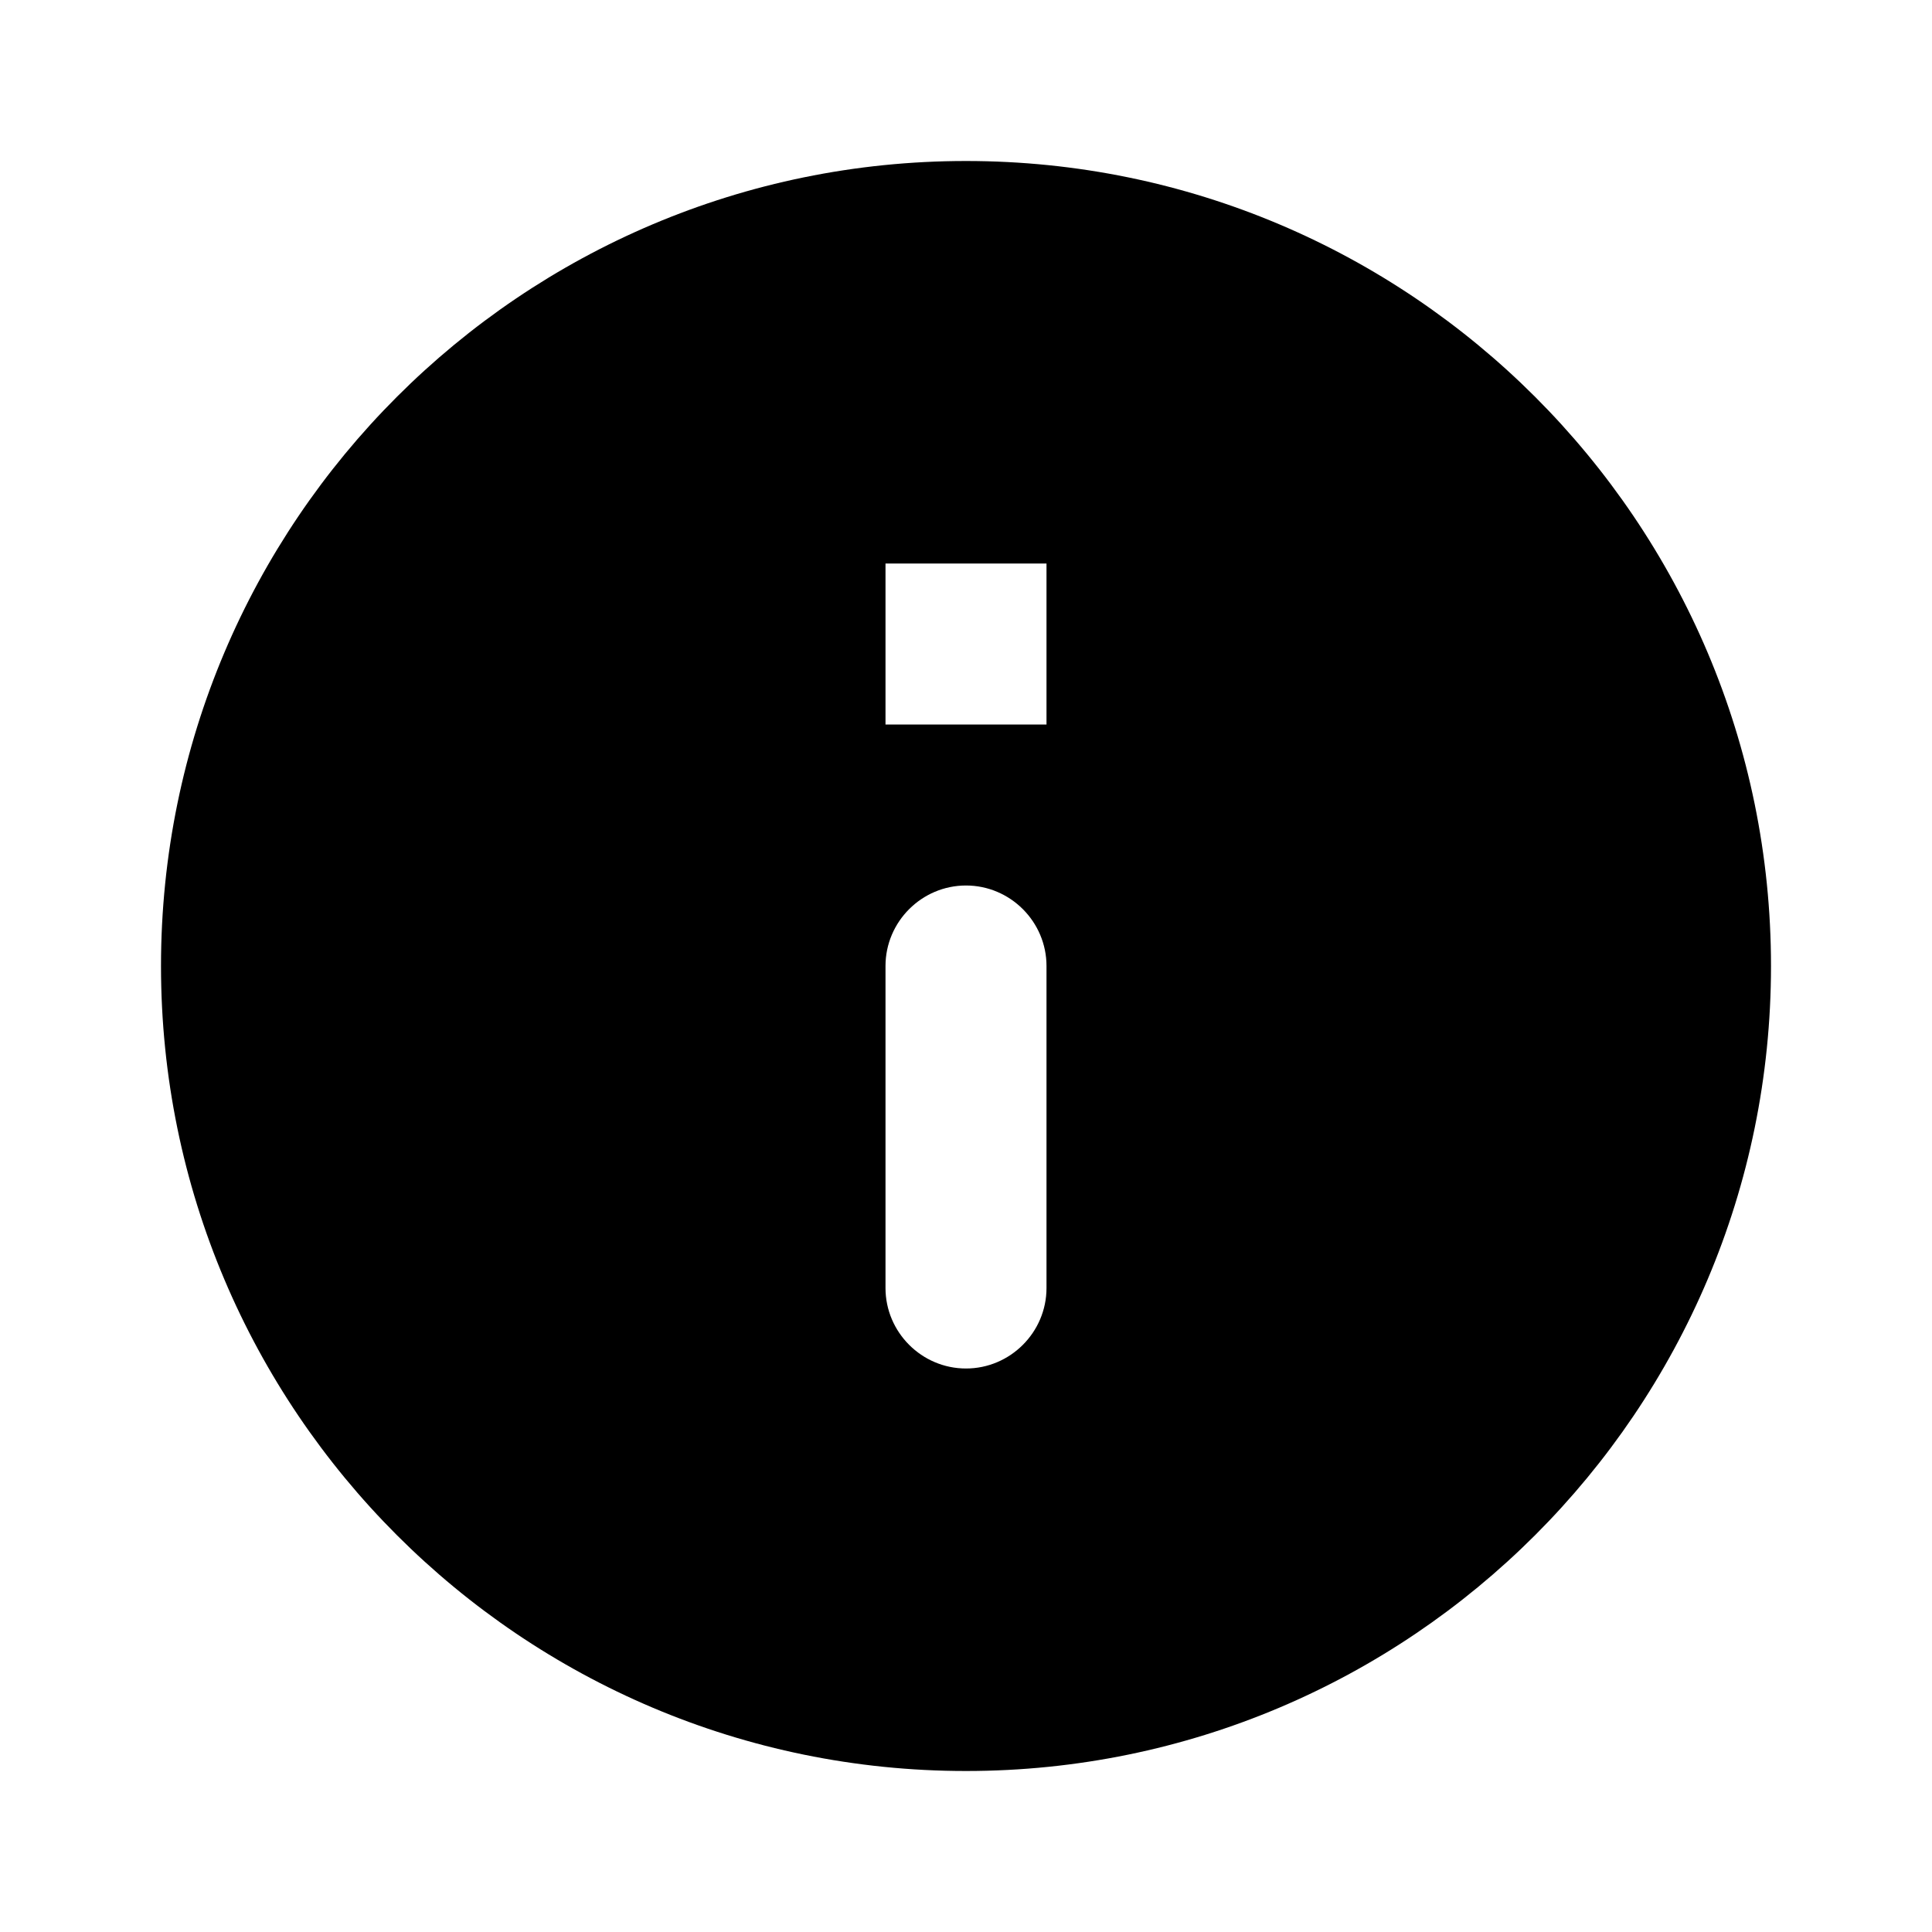
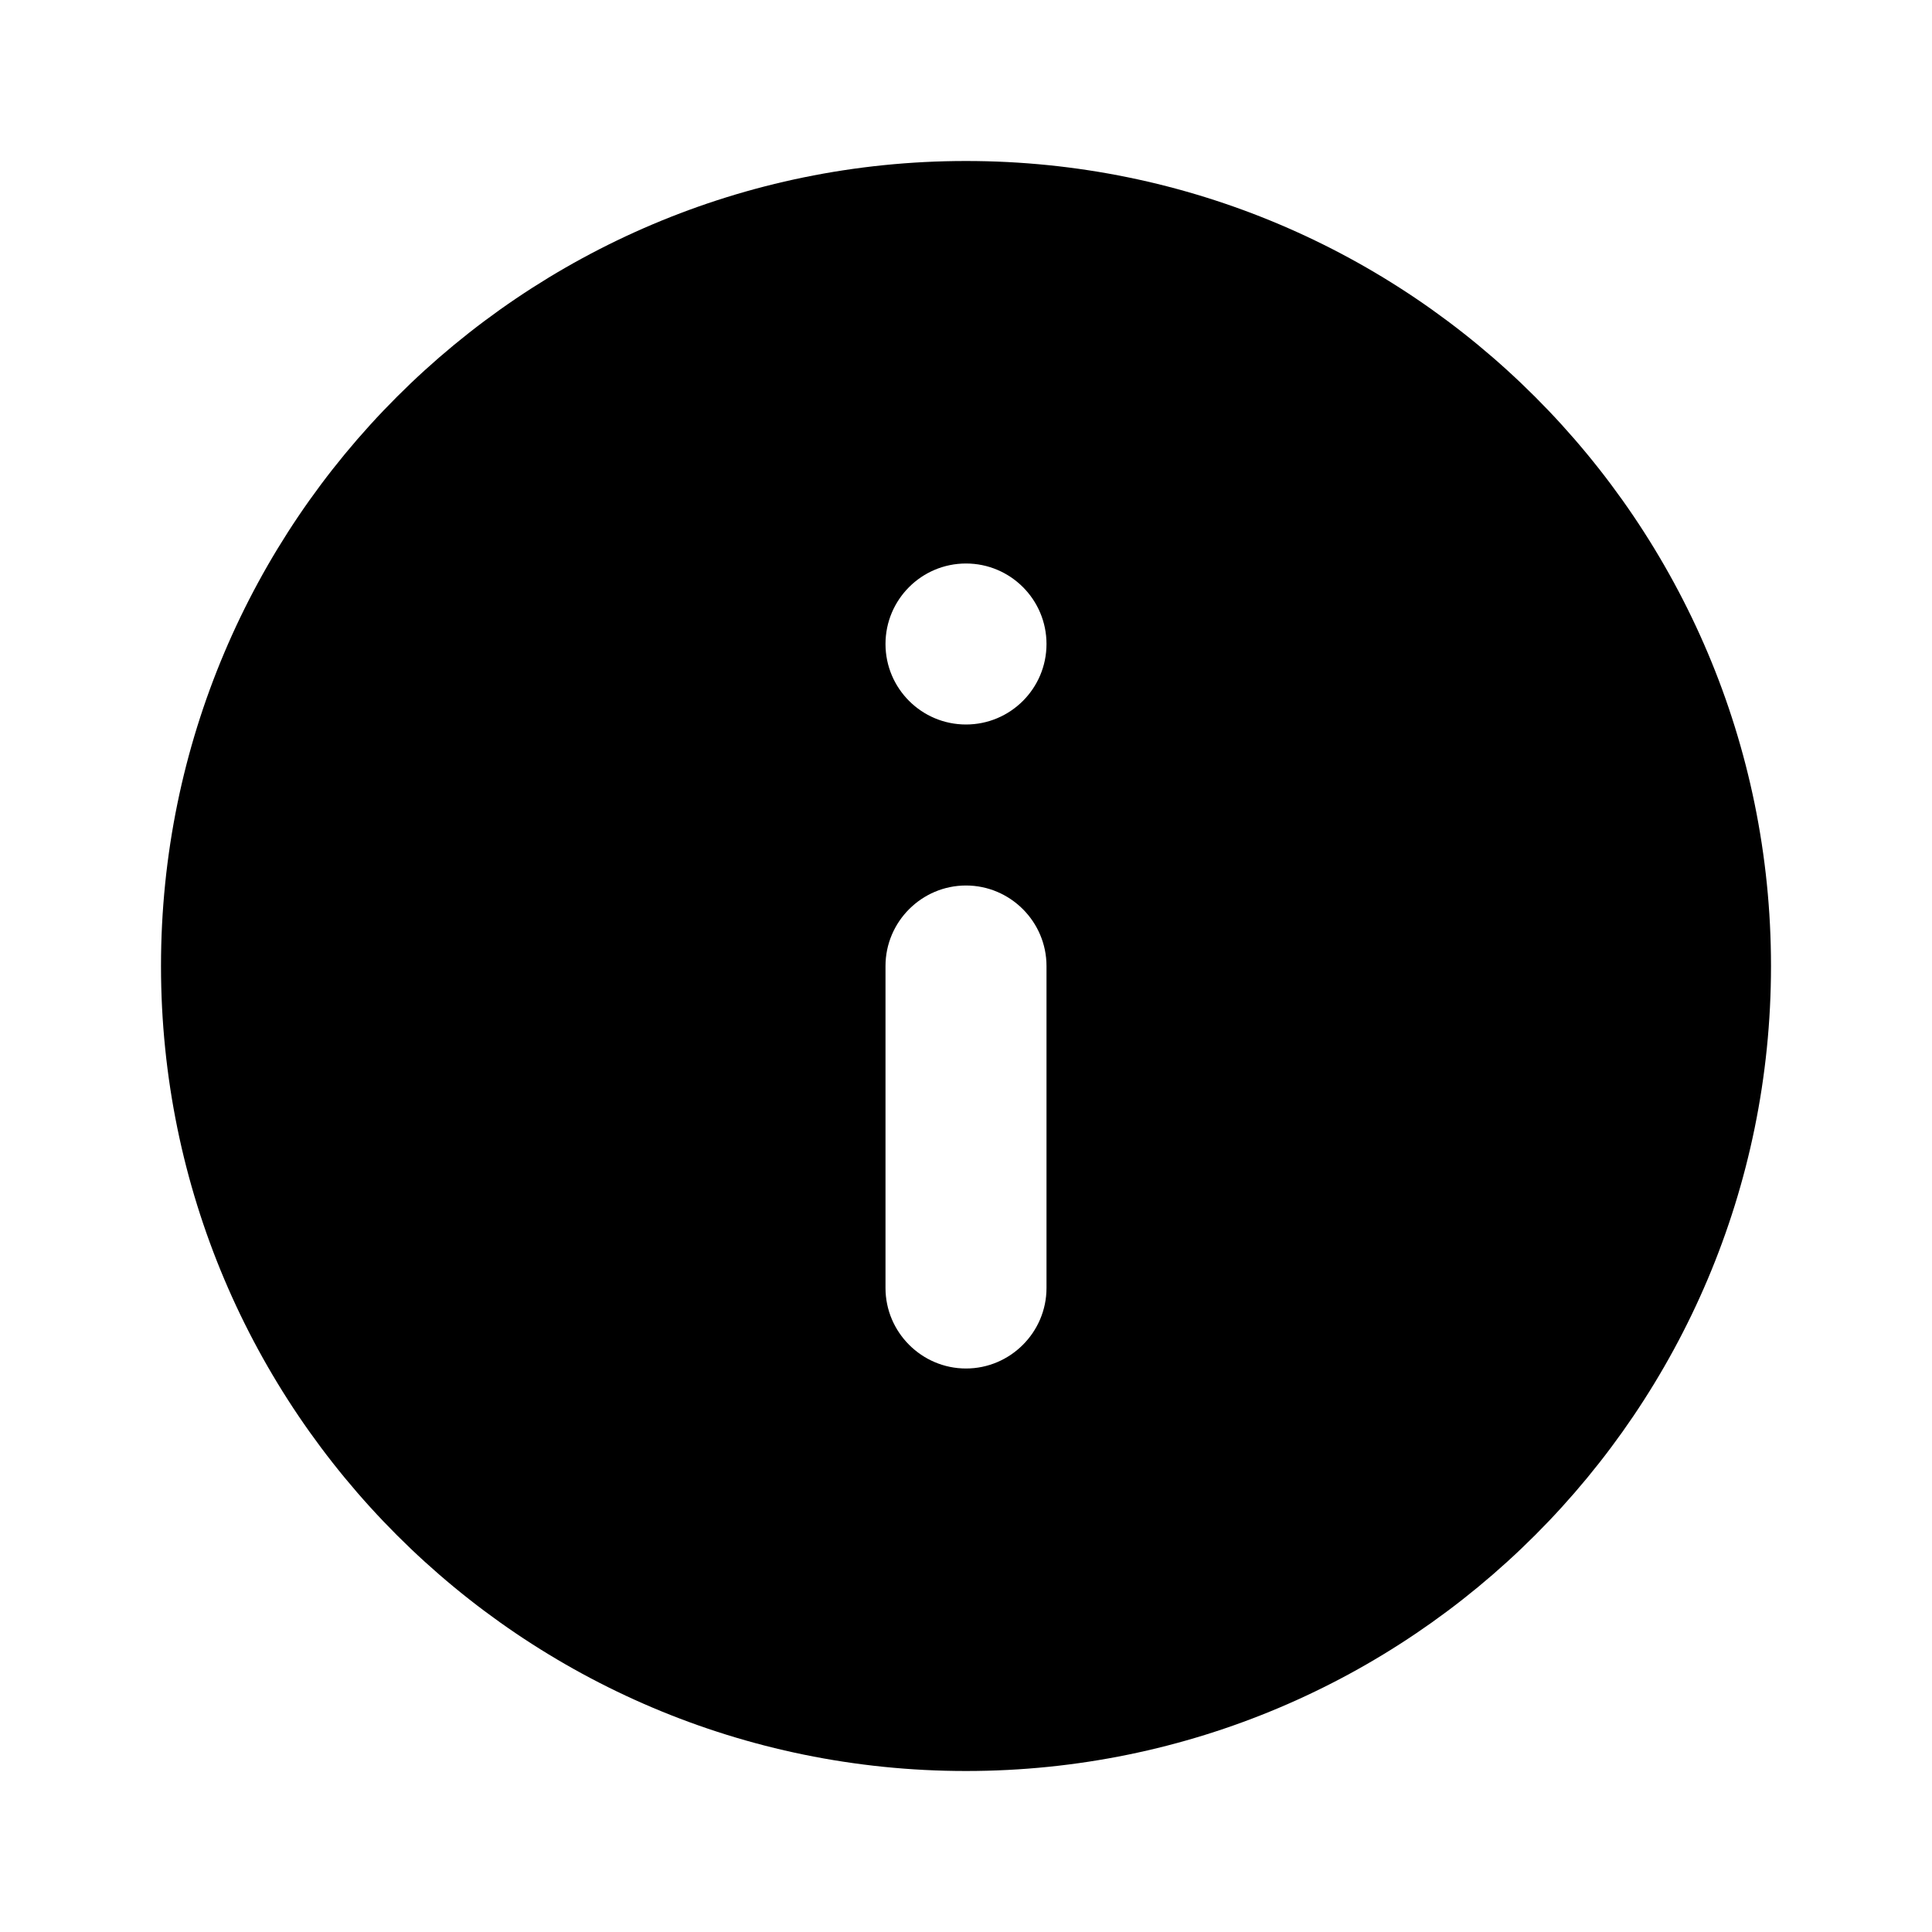
<svg xmlns="http://www.w3.org/2000/svg" width="24" height="24" viewBox="0 0 24 24" fill="none">
-   <path d="M12 2C6.48 2 2 6.48 2 12C2 17.52 6.48 22 12 22C17.52 22 22 17.52 22 12C22 6.48 17.52 2 12 2ZM12 17C11.45 17 11 16.55 11 16V12C11 11.45 11.45 11 12 11C12.55 11 13 11.45 13 12V16C13 16.55 12.55 17 12 17ZM13 9H11V7H13V9Z" fill="black" />
+   <path d="M12 2C6.48 2 2 6.48 2 12C2 17.52 6.48 22 12 22C17.52 22 22 17.52 22 12C22 6.48 17.52 2 12 2ZM12 17C11.45 17 11 16.55 11 16V12C11 11.45 11.45 11 12 11C12.55 11 13 11.45 13 12V16C13 16.55 12.55 17 12 17ZM13 8C13 8.552 12.552 9 12 9C11.448 9 11 8.552 11 8C11 7.448 11.448 7 12 7C12.552 7 13 7.448 13 8Z" fill="black" />
</svg>
